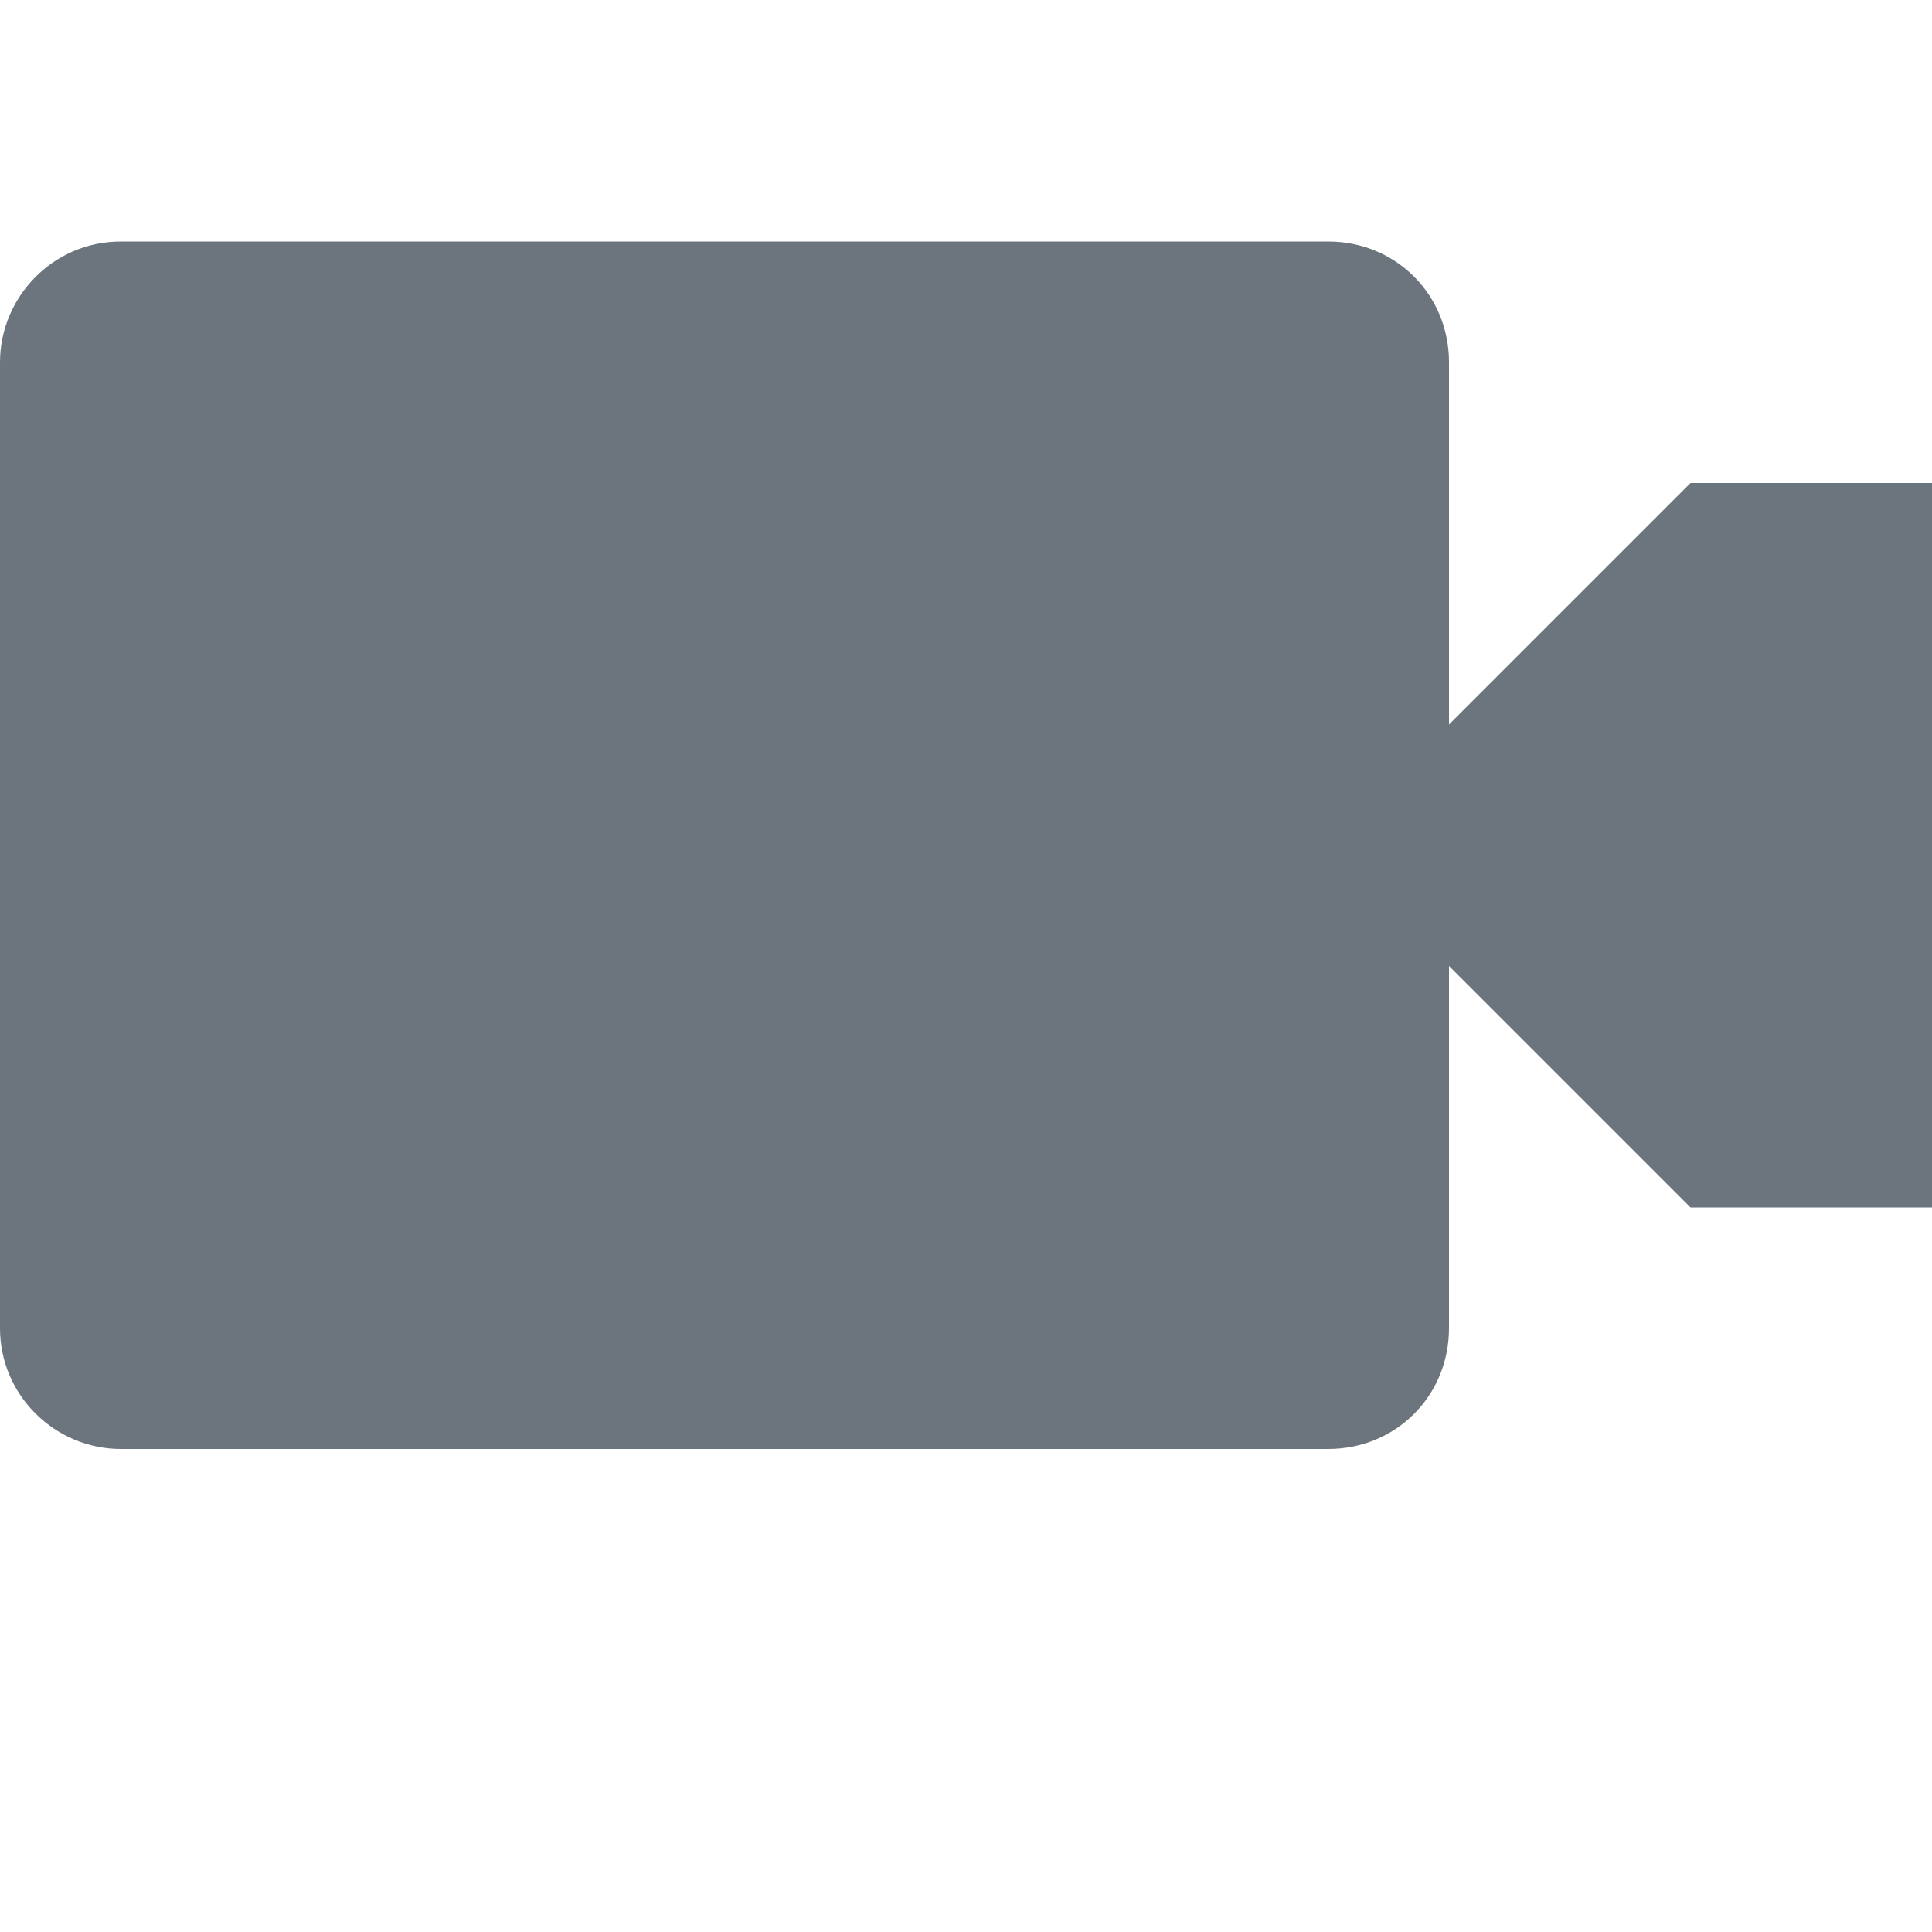
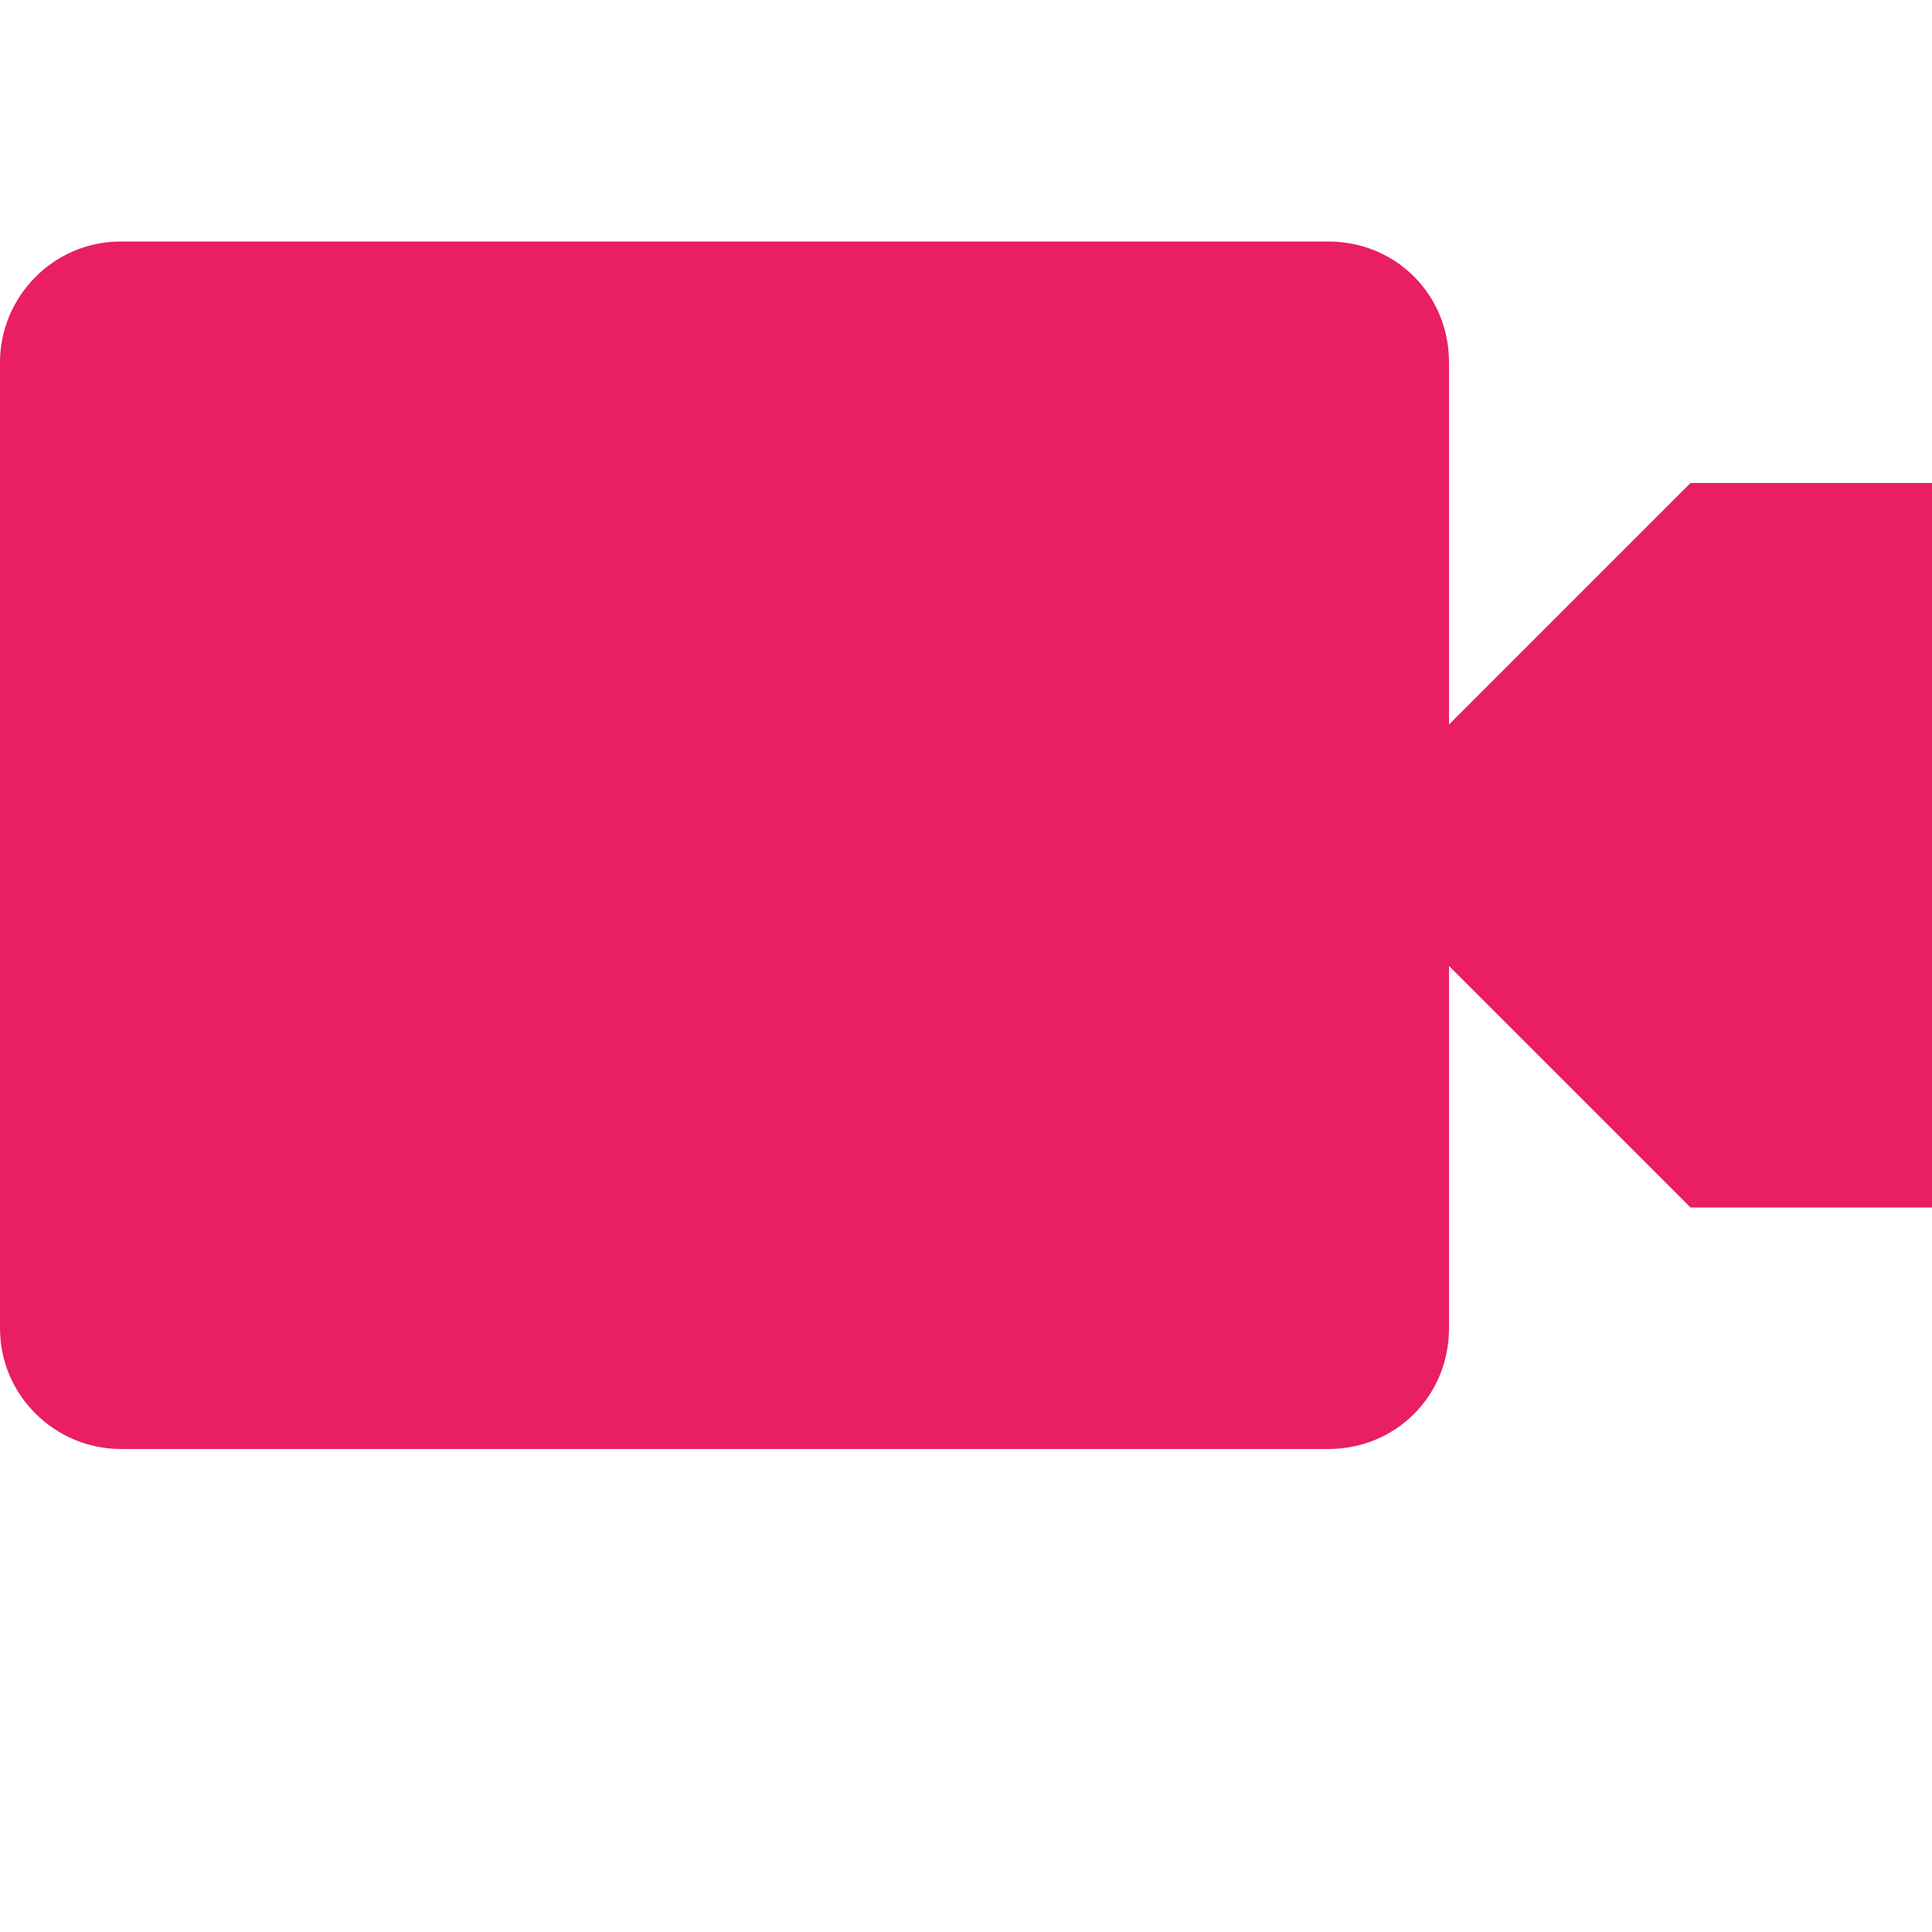
<svg xmlns="http://www.w3.org/2000/svg" width="8" height="8" viewBox="0 0 8 8">
-   <path d="M.5 0c-.28 0-.5.23-.5.5v4c0 .28.23.5.5.5h5c.28 0 .5-.22.5-.5v-1.5l1 1h1v-3h-1l-1 1v-1.5c0-.28-.22-.5-.5-.5h-5z" transform="translate(0 1)" fill="#6c757d" />
+   <path d="M.5 0c-.28 0-.5.23-.5.5v4c0 .28.23.5.5.5h5c.28 0 .5-.22.5-.5v-1.5l1 1h1v-3h-1l-1 1v-1.5c0-.28-.22-.5-.5-.5h-5z" transform="translate(0 1)" fill="#e91e63" />
</svg>
